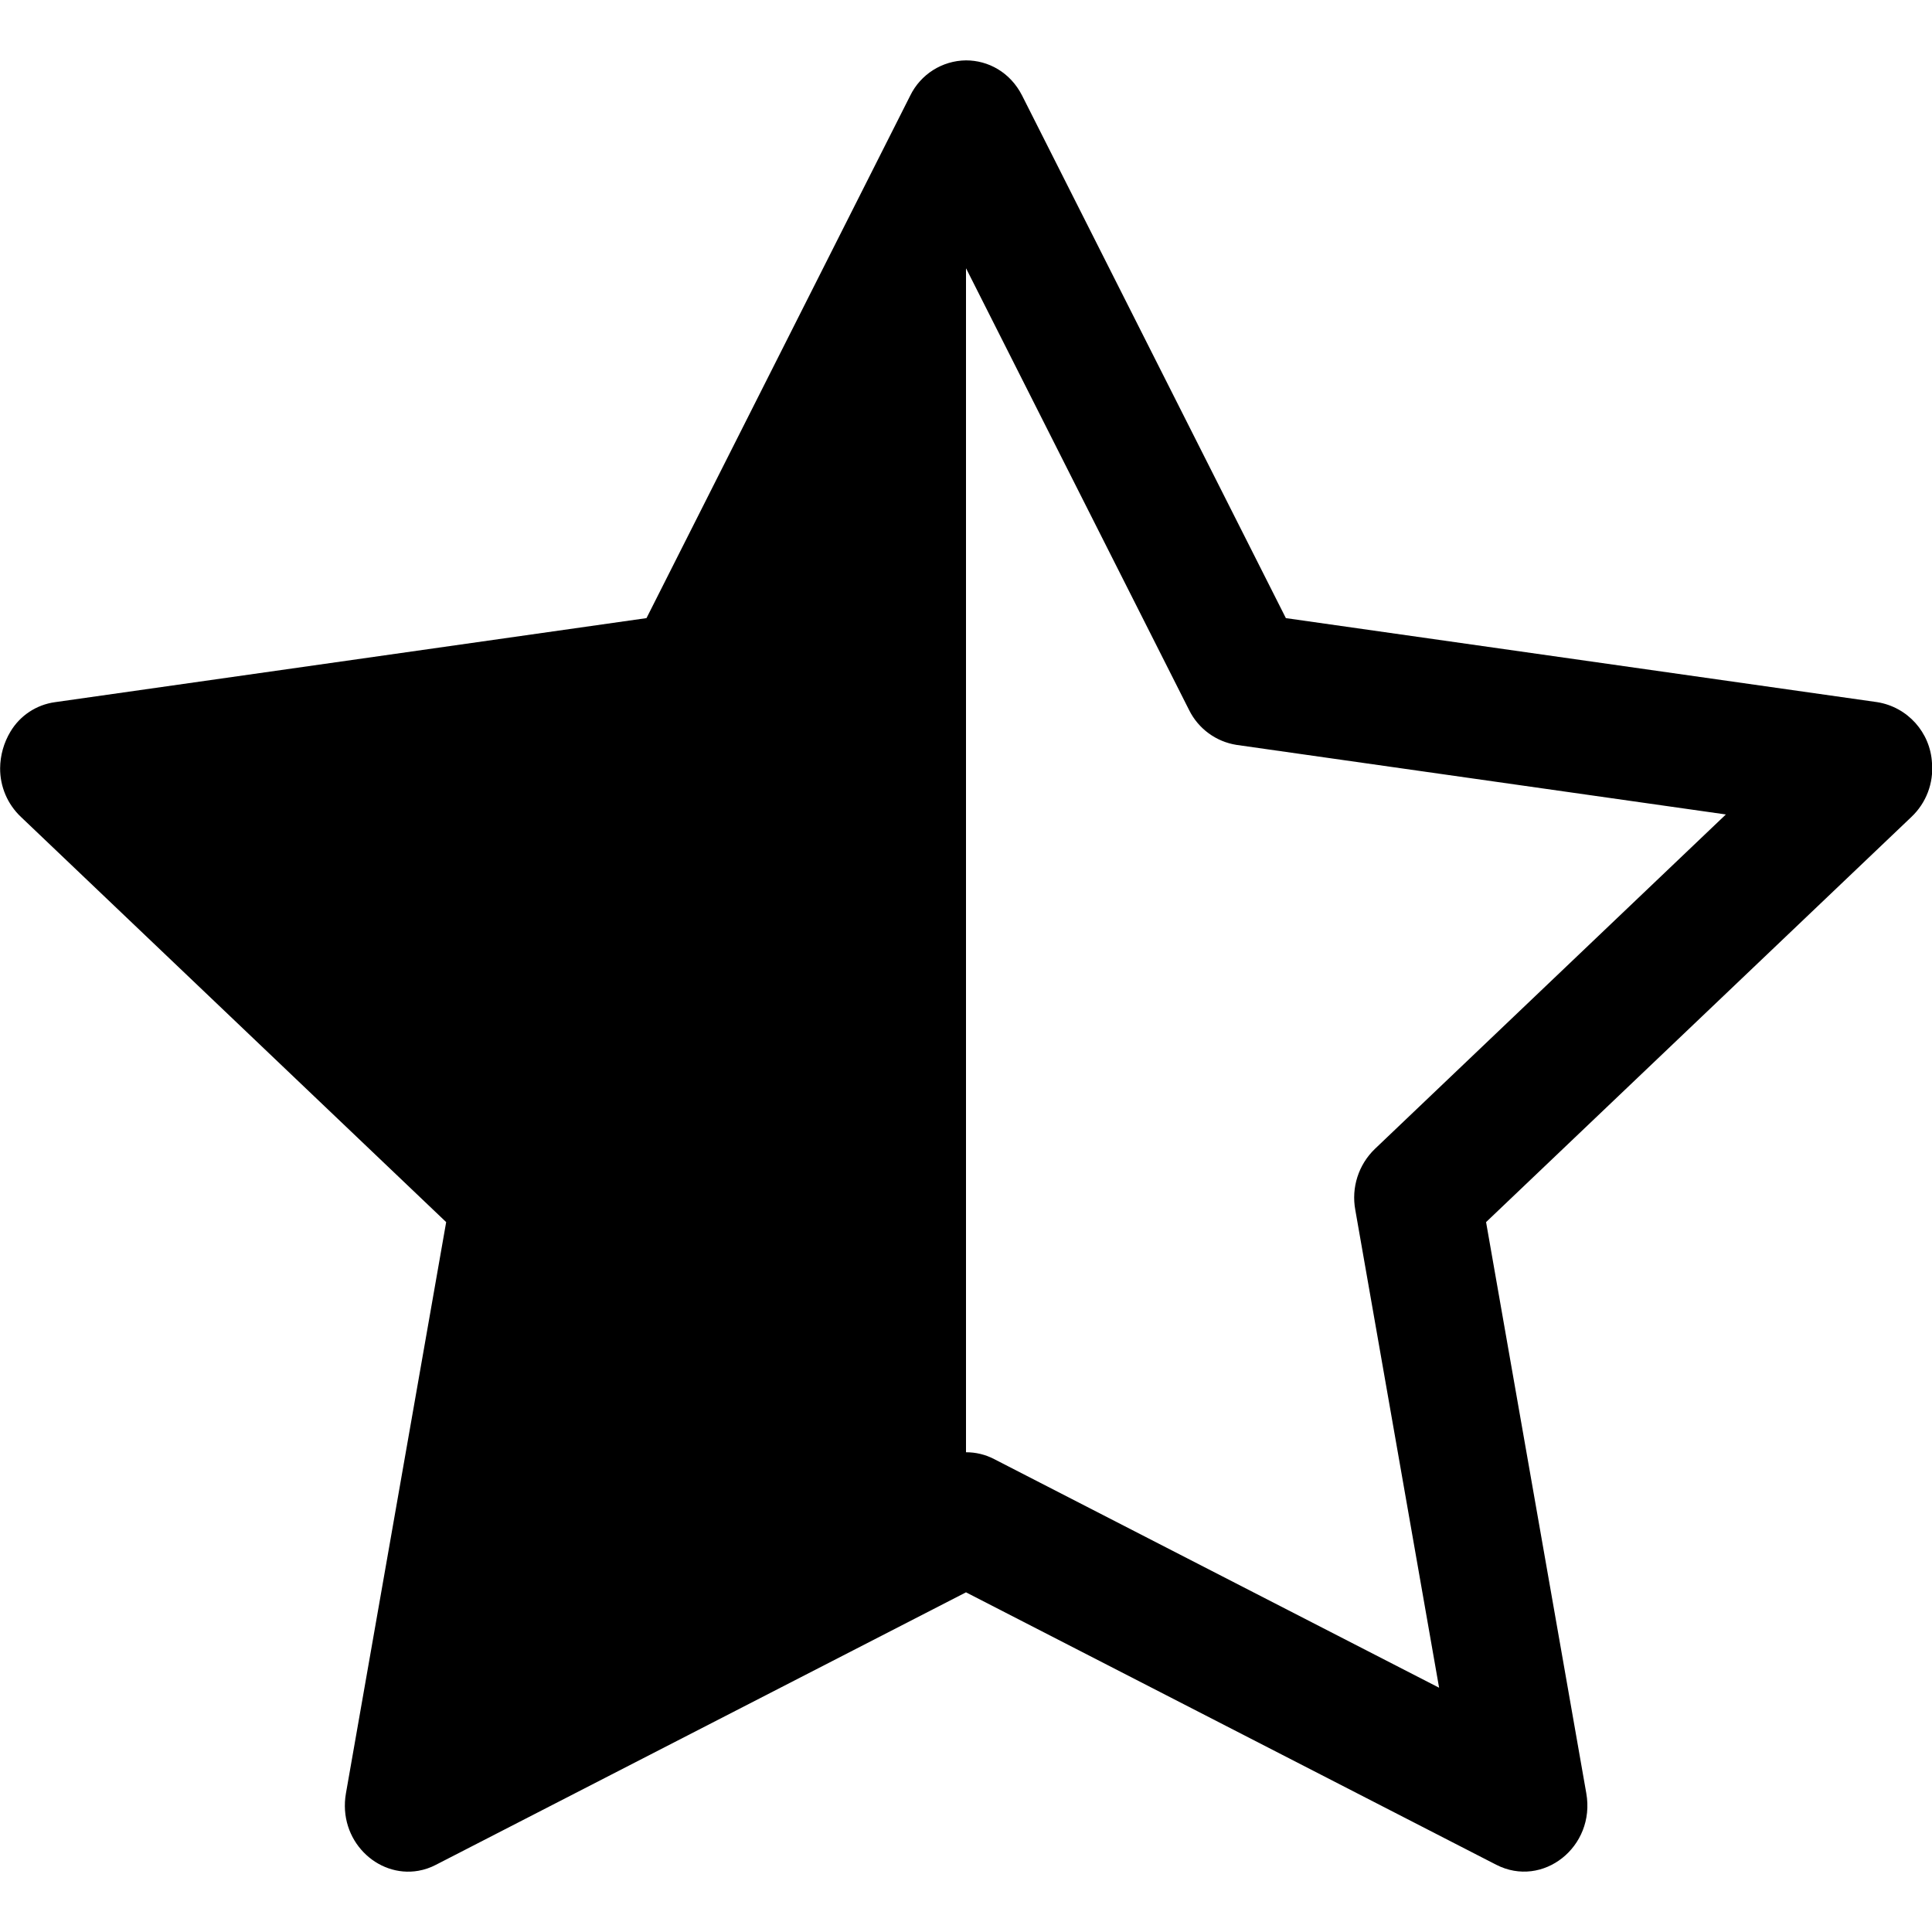
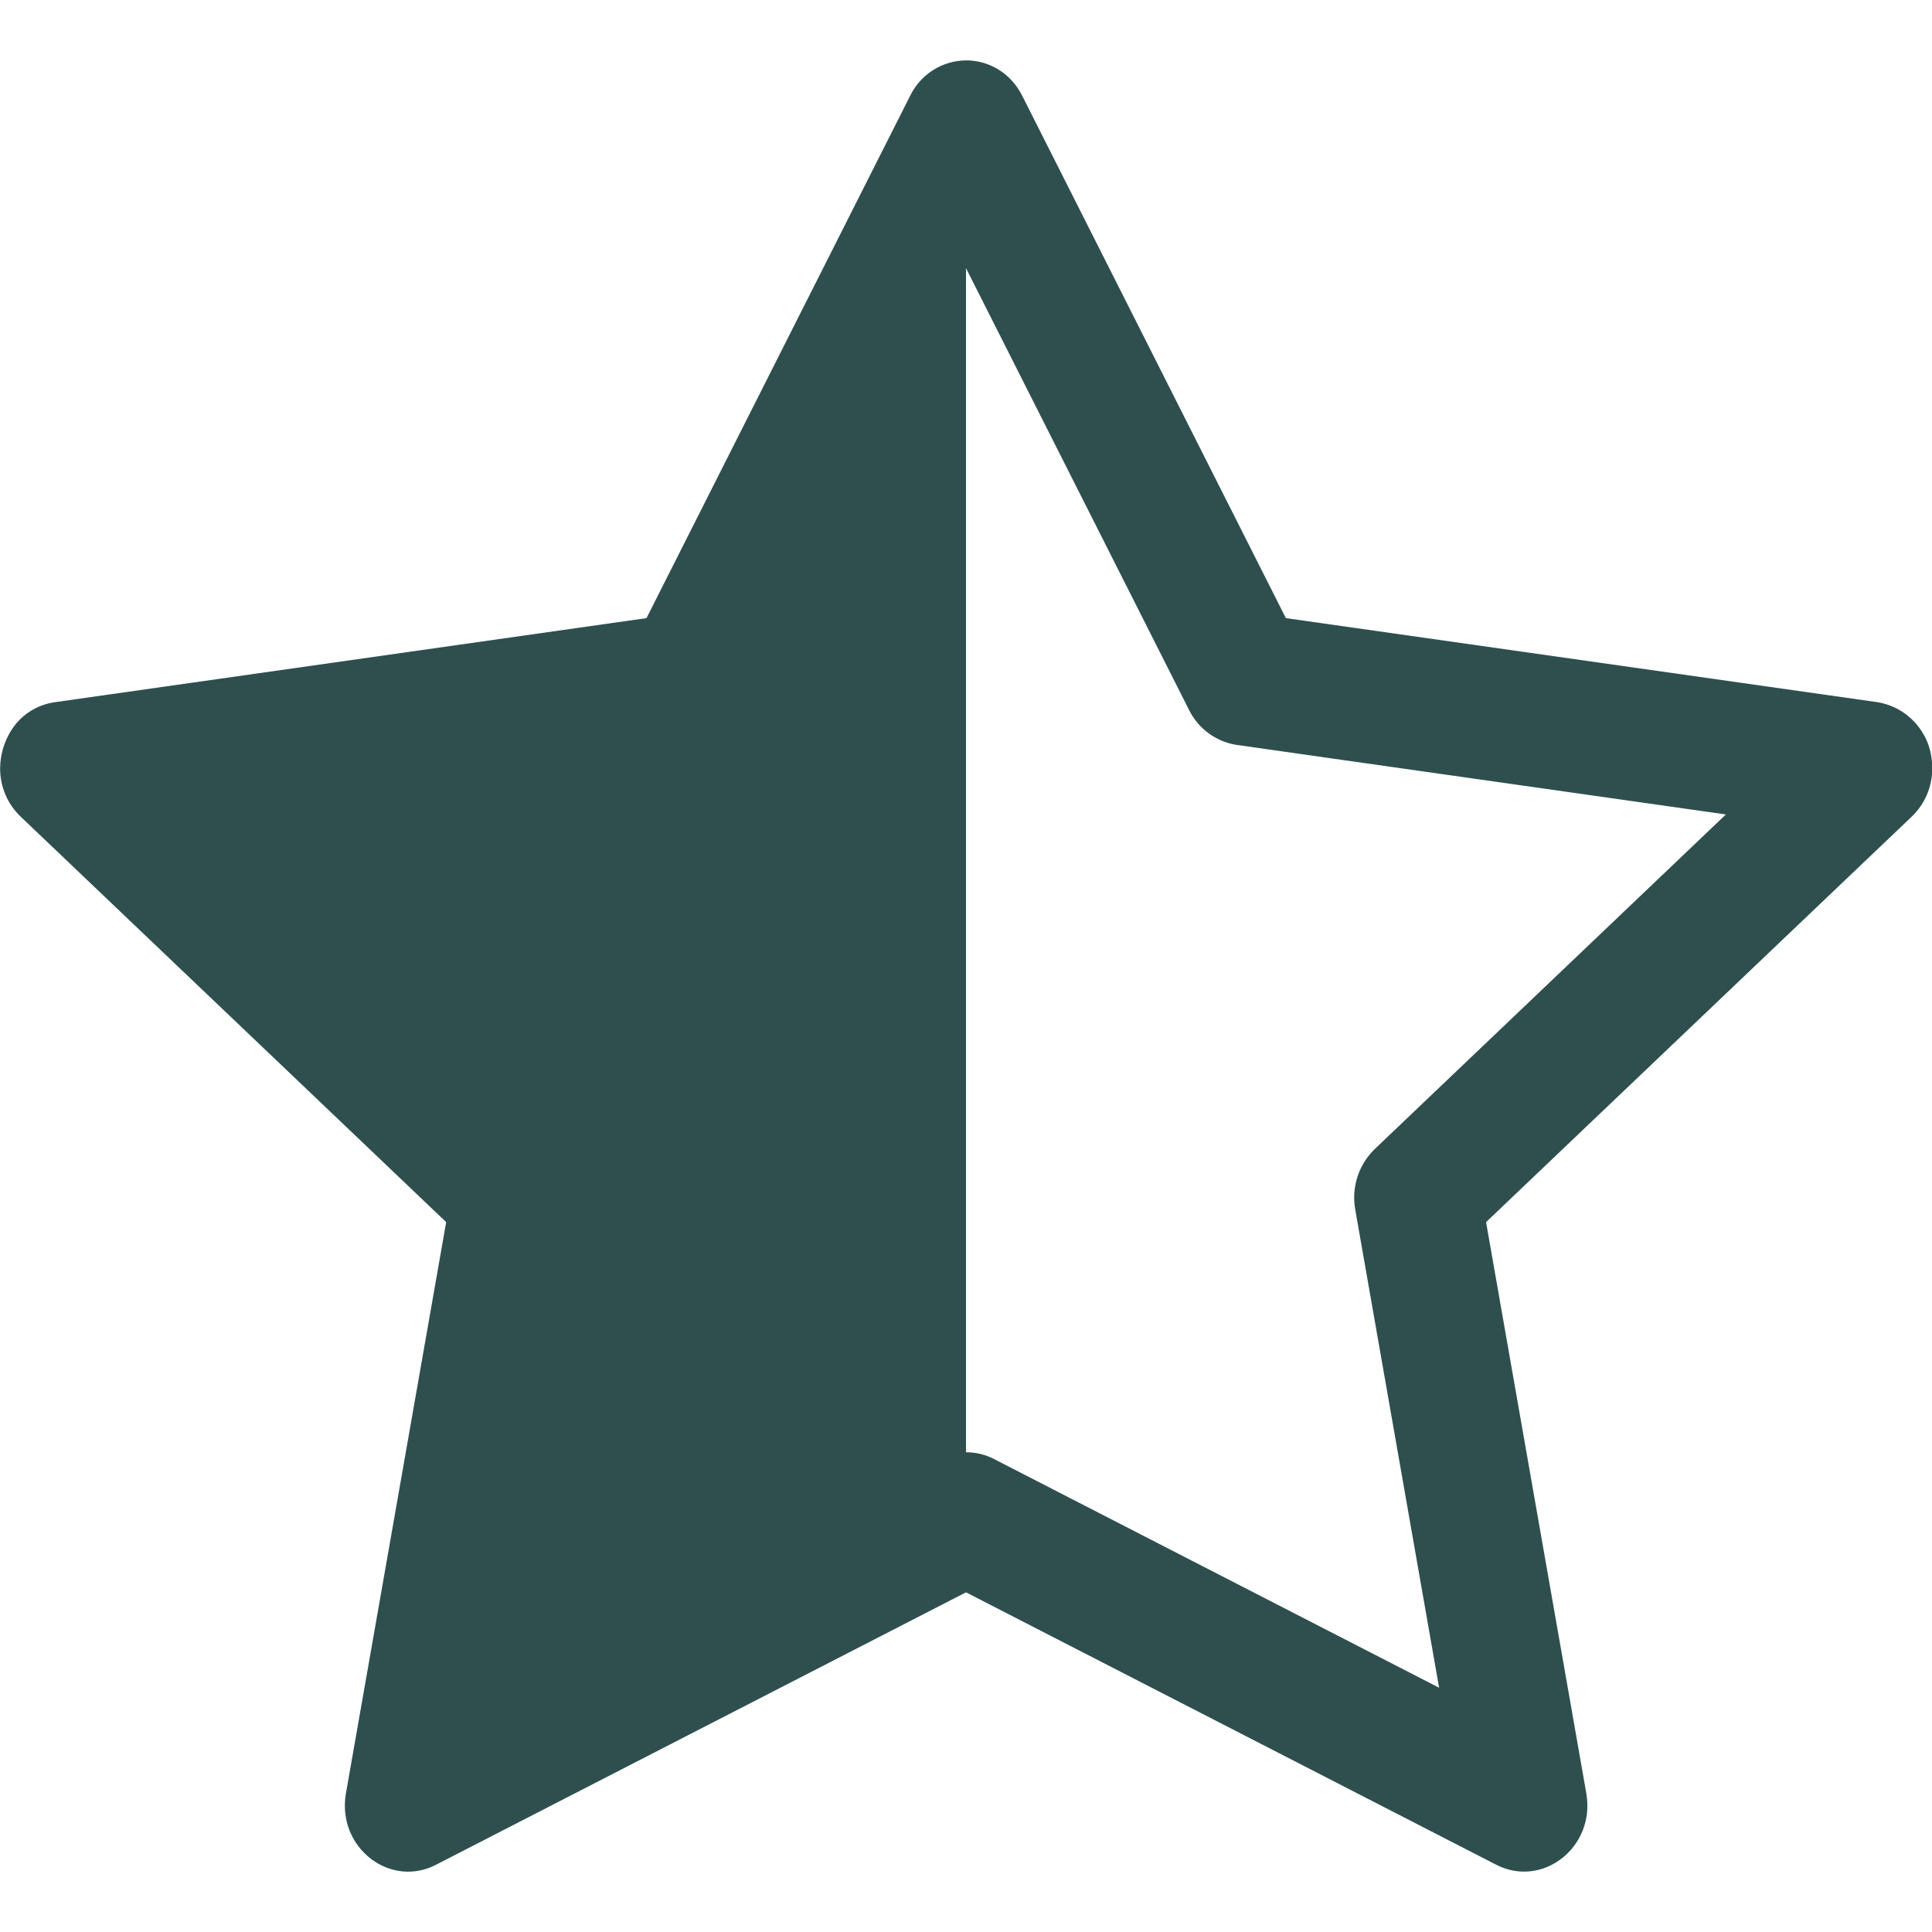
- <svg xmlns="http://www.w3.org/2000/svg" width="16" height="16" fill="currentColor" class="bi bi-star-half" viewBox="0 0 16 16">
+ <svg xmlns="http://www.w3.org/2000/svg" width="16" height="16" fill="#2f4f4f" class="bi bi-star-half" viewBox="0 0 16 16">
  <path d="M5.354 5.119 7.538.792A.52.52 0 0 1 8 .5c.183 0 .366.097.465.292l2.184 4.327 4.898.696A.54.54 0 0 1 16 6.32a.55.55 0 0 1-.17.445l-3.523 3.356.83 4.73c.078.443-.36.79-.746.592L8 13.187l-4.389 2.256a.5.5 0 0 1-.146.05c-.342.06-.668-.254-.6-.642l.83-4.73L.173 6.765a.55.55 0 0 1-.172-.403.6.6 0 0 1 .085-.302.51.51 0 0 1 .37-.245zM8 12.027a.5.5 0 0 1 .232.056l3.686 1.894-.694-3.957a.56.56 0 0 1 .162-.505l2.907-2.77-4.052-.576a.53.53 0 0 1-.393-.288L8.001 2.223 8 2.226z" />
</svg>
